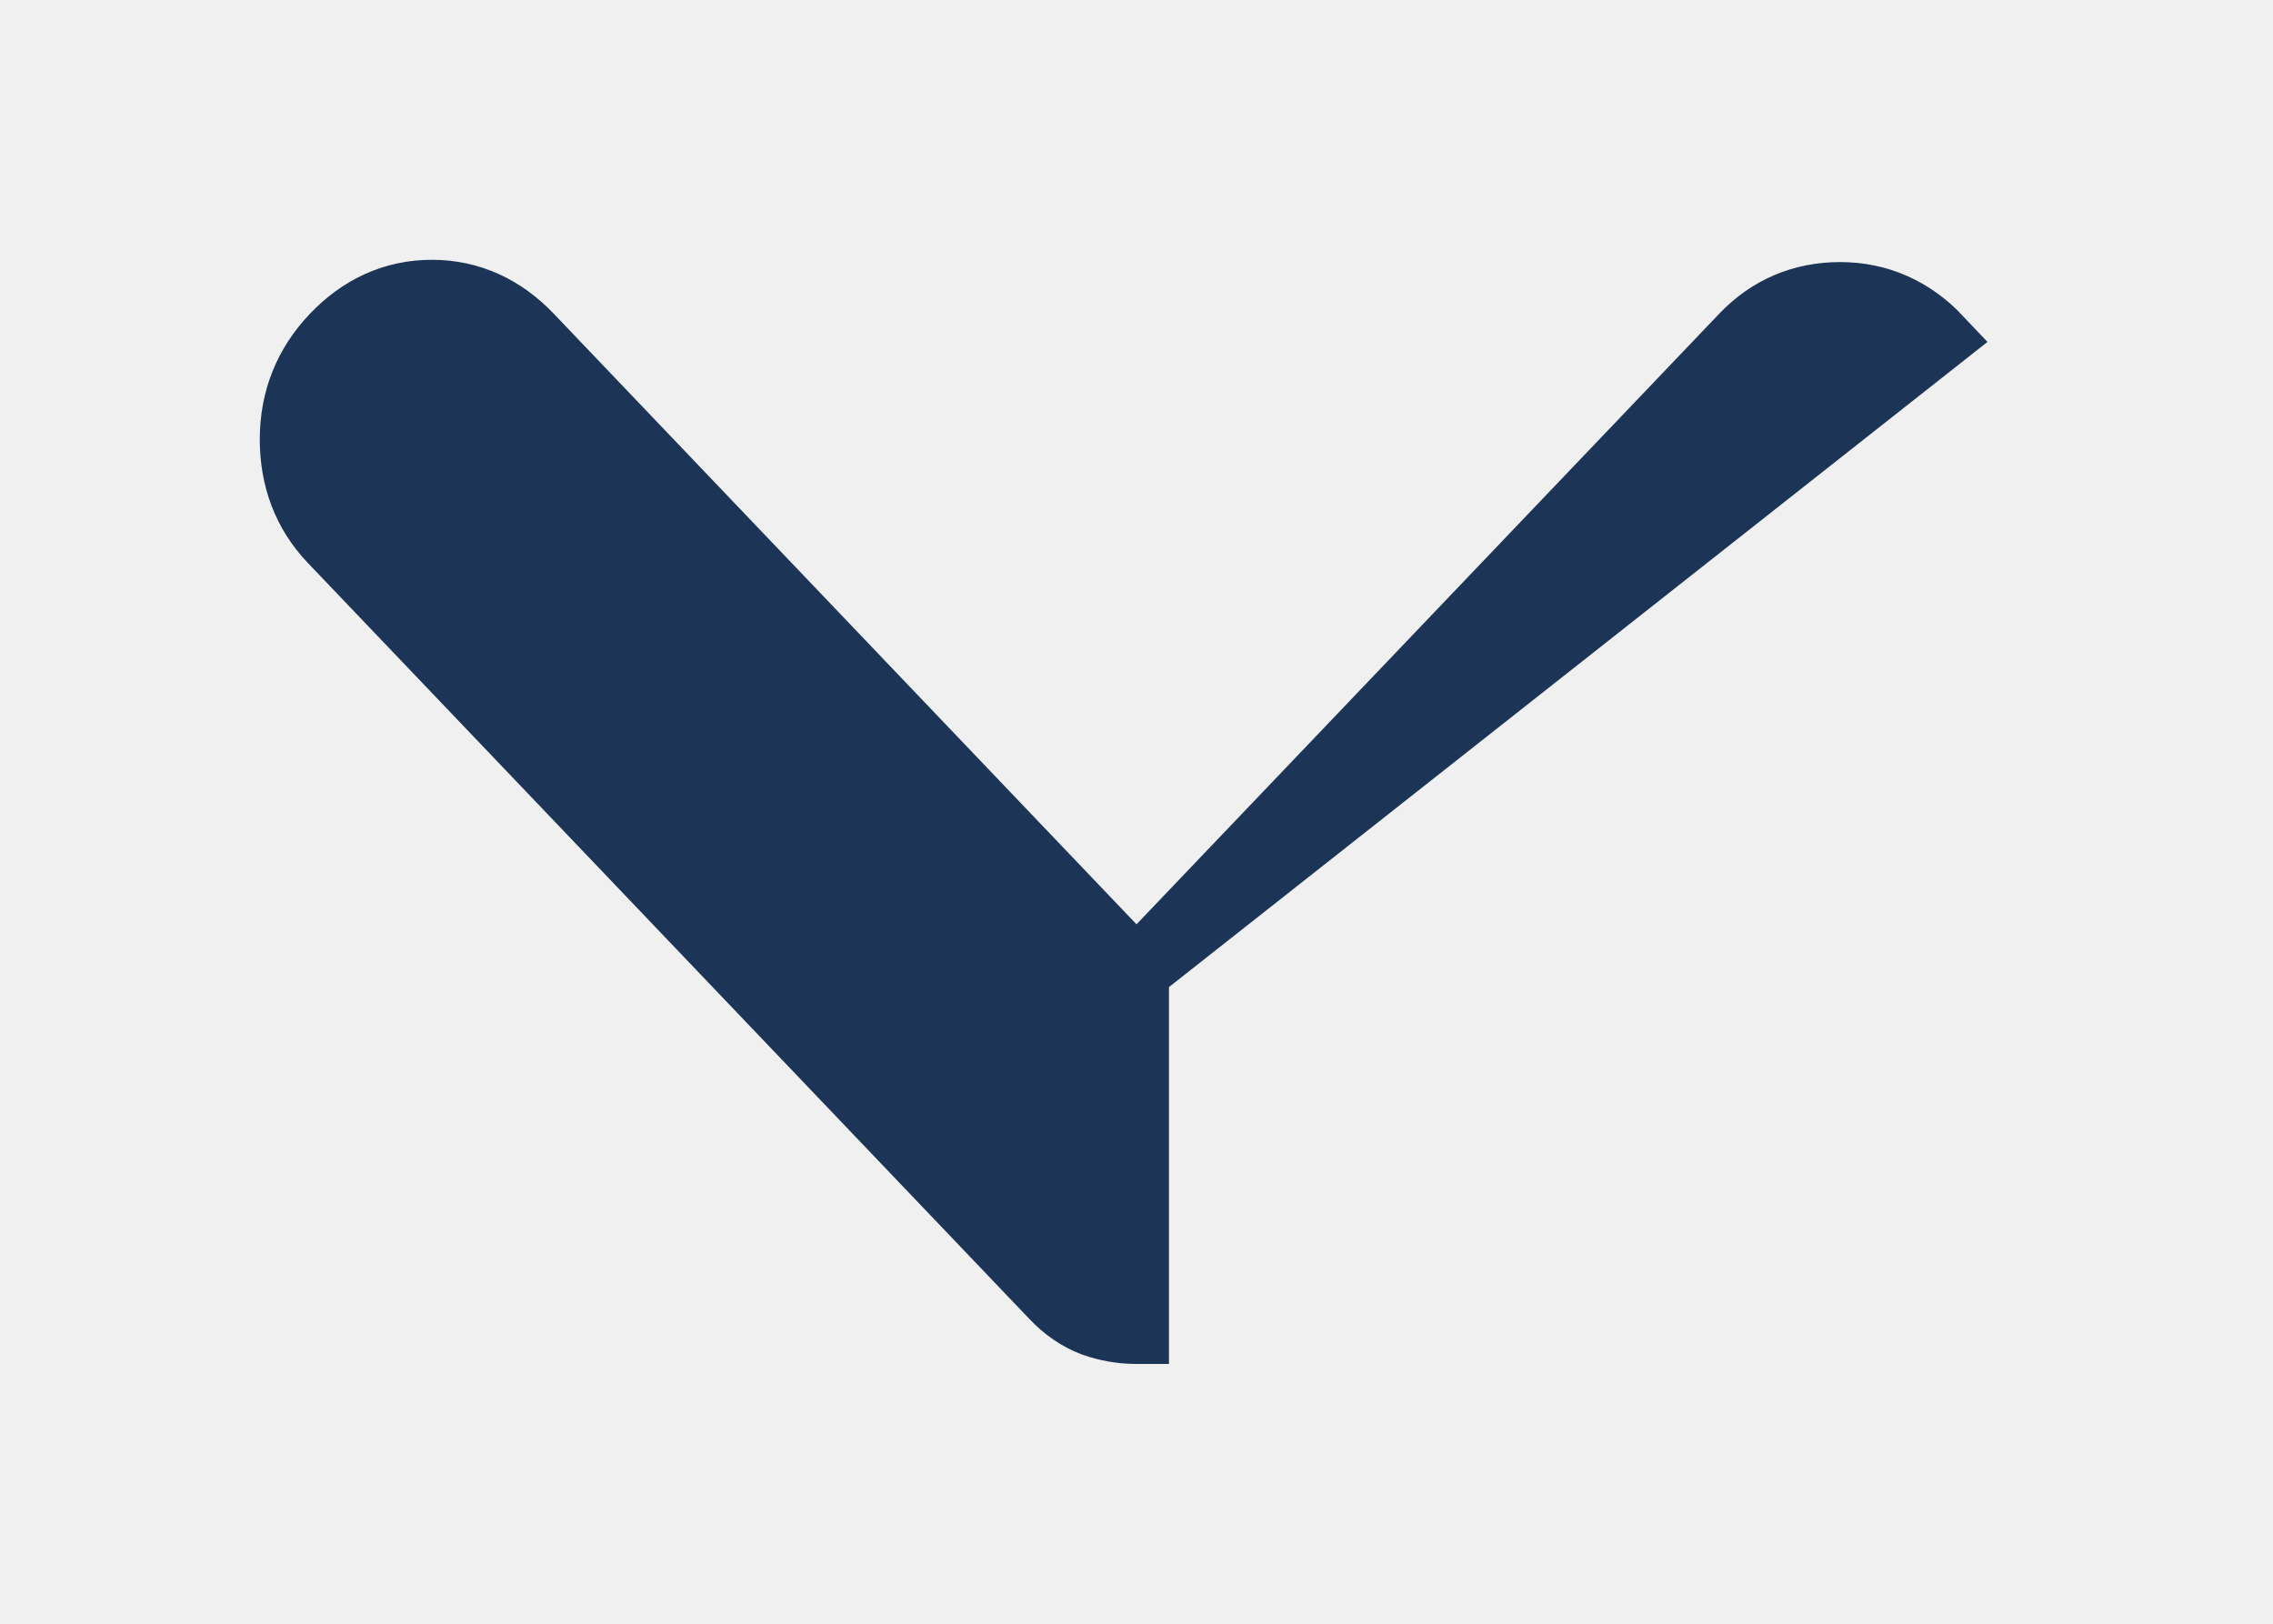
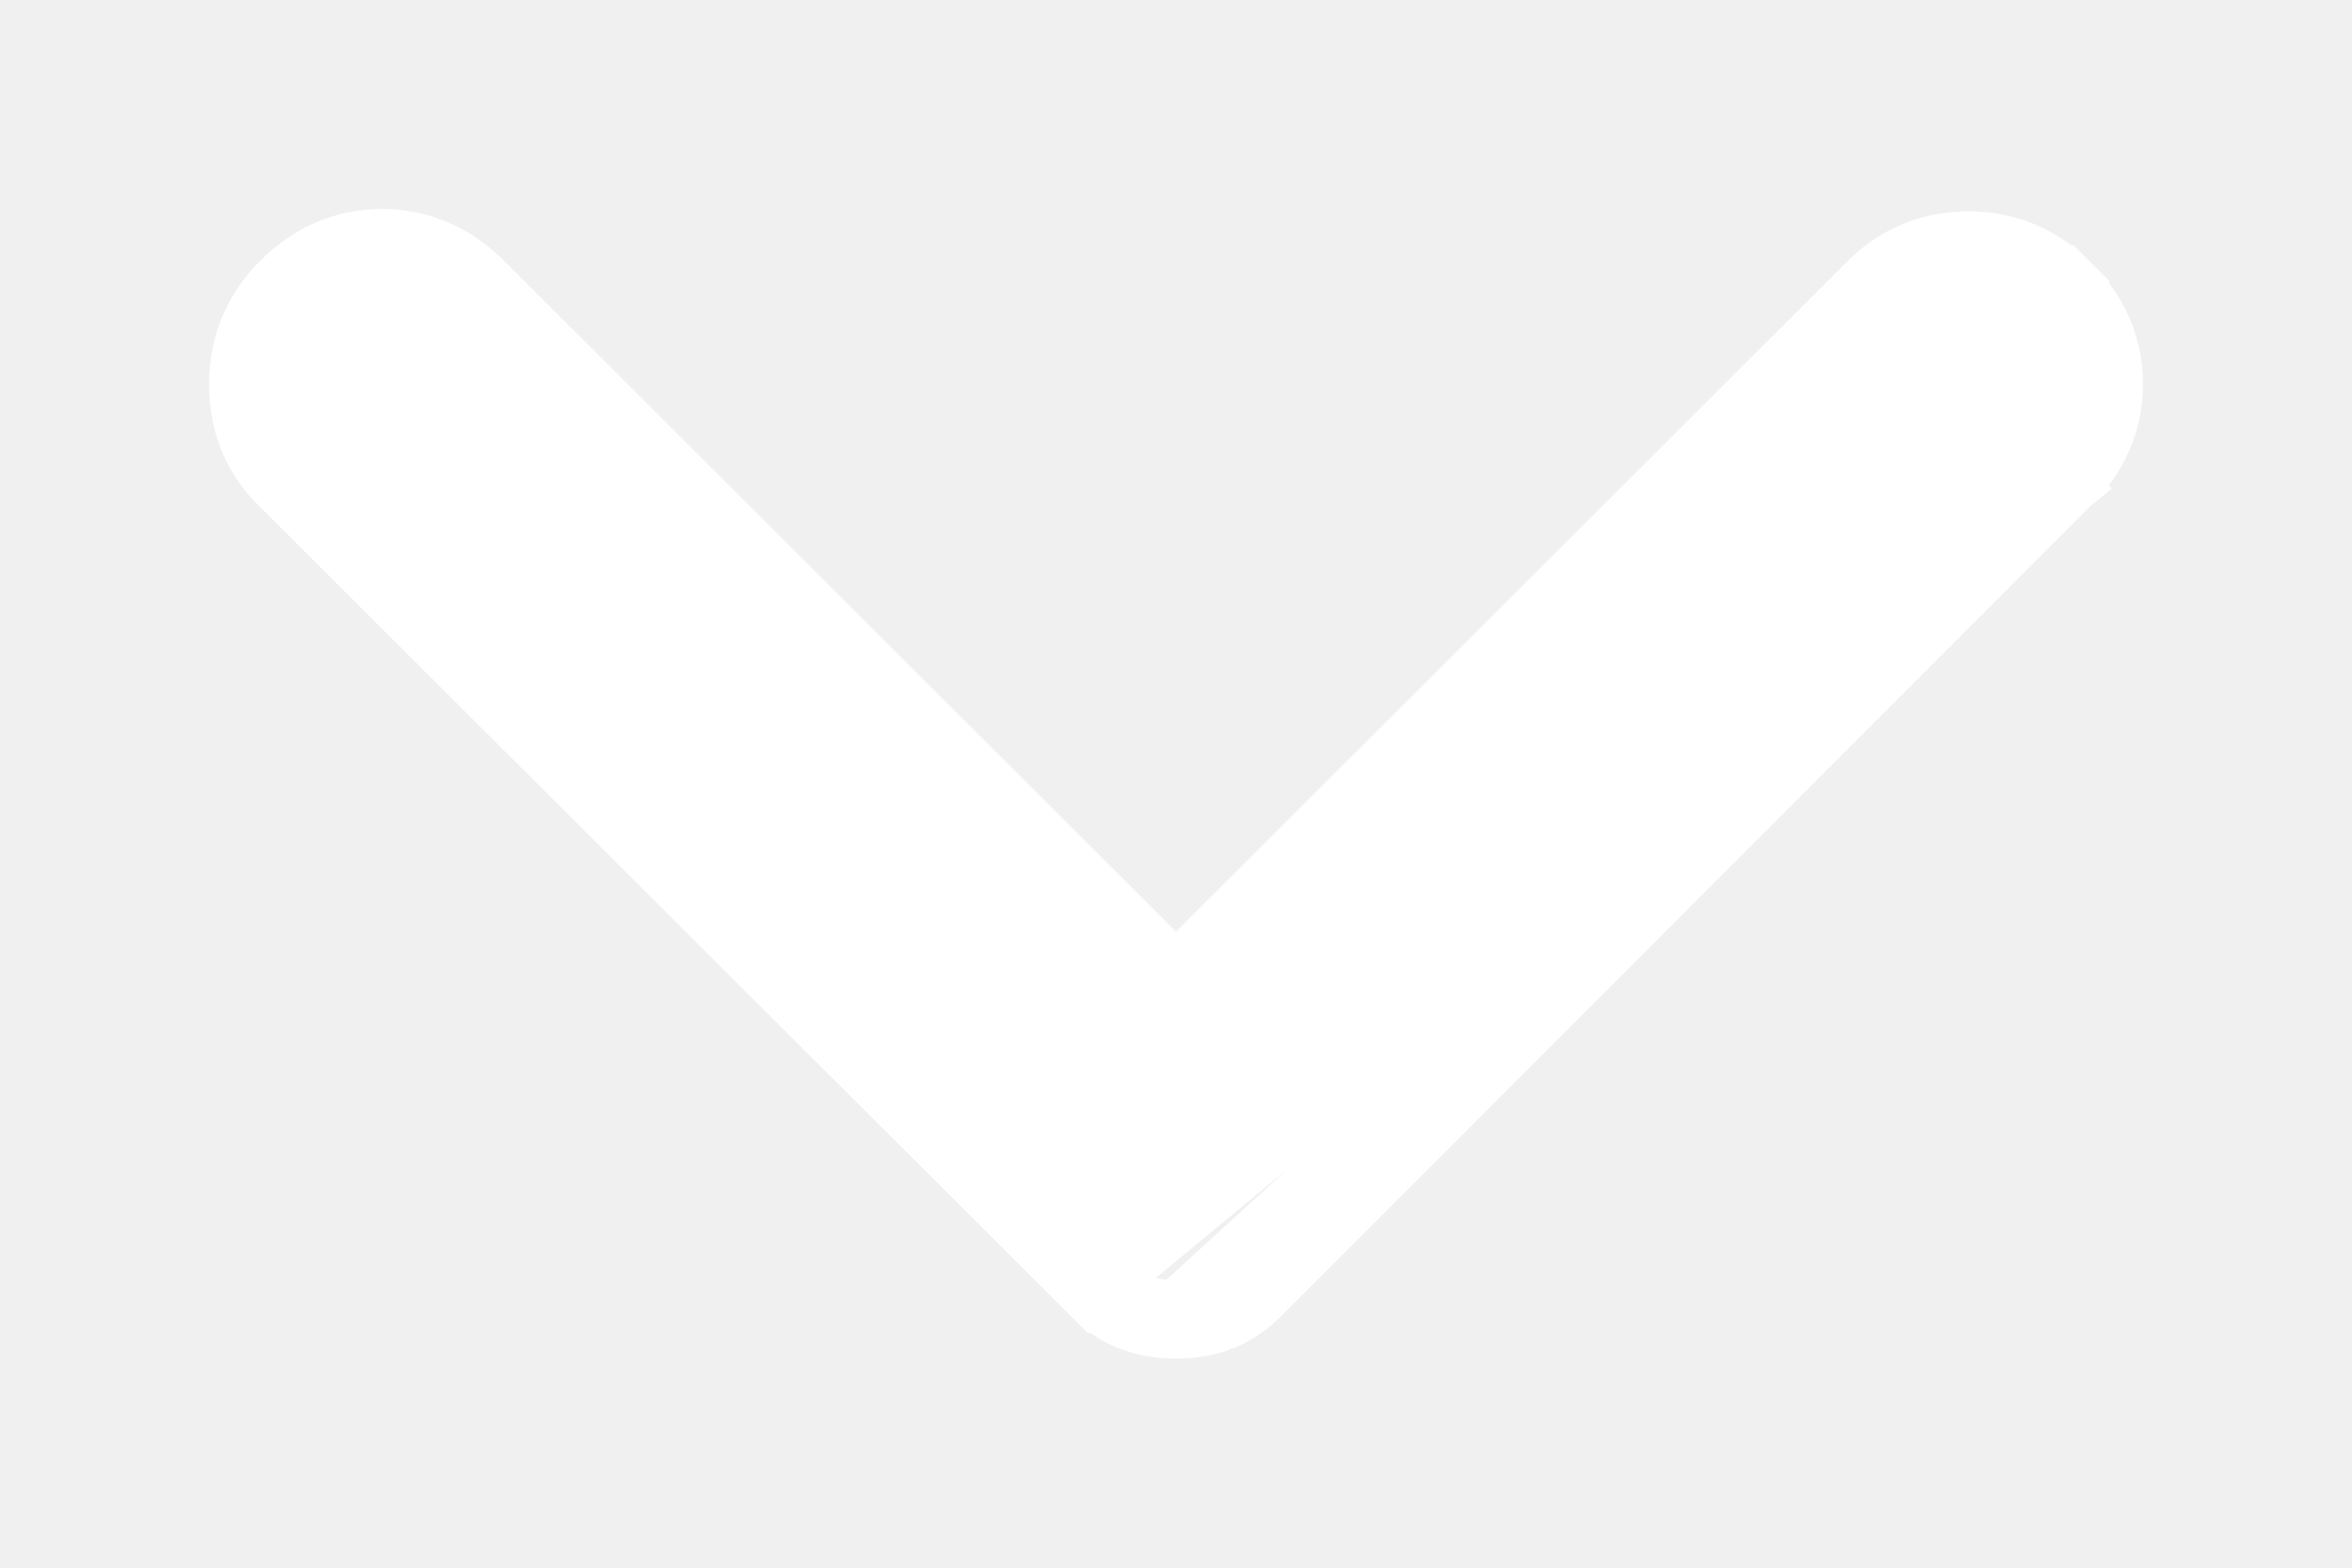
- <svg xmlns="http://www.w3.org/2000/svg" width="7" height="5" viewBox="0 0 7 5" fill="none">
-   <path d="M3.5 2.991L1.633 1.035C1.55 0.948 1.448 0.9 1.33 0.9C1.212 0.9 1.11 0.948 1.027 1.035C0.943 1.123 0.9 1.23 0.9 1.353C0.9 1.473 0.939 1.579 1.02 1.664L3.243 3.993C3.243 3.993 3.243 3.993 3.243 3.993C3.278 4.03 3.319 4.059 3.366 4.077C3.409 4.092 3.453 4.1 3.499 4.1C3.5 4.1 3.5 4.1 3.5 4.1V2.991ZM3.5 2.991L5.367 1.035C5.448 0.95 5.55 0.907 5.667 0.907C5.786 0.907 5.89 0.954 5.973 1.042L3.5 2.991Z" fill="#1C3557" stroke="#1C3557" stroke-width="0.2" />
+ <svg xmlns="http://www.w3.org/2000/svg" width="9" height="6" viewBox="0 0 9 6" fill="none">
+   <path d="M7.932 1.863L4.829 4.969L4.829 4.969C4.783 5.015 4.731 5.05 4.672 5.071C4.617 5.091 4.56 5.1 4.5 5.1M7.932 1.863L4.5 5M7.932 1.863L7.861 1.793L7.932 1.863L7.932 1.863C8.042 1.754 8.1 1.621 8.1 1.47C8.1 1.319 8.042 1.186 7.932 1.077L7.861 1.147L7.932 1.077C7.822 0.967 7.688 0.909 7.534 0.909C7.382 0.909 7.25 0.962 7.144 1.067L4.5 3.707L1.856 1.067C1.746 0.958 1.613 0.9 1.462 0.9C1.31 0.9 1.178 0.958 1.068 1.067C0.957 1.178 0.9 1.314 0.9 1.47C0.9 1.624 0.952 1.757 1.059 1.863L4.171 4.969L7.932 1.863ZM4.5 5.1L4.5 5M4.5 5.1C4.5 5.1 4.5 5.1 4.5 5.1L4.5 5M4.5 5.1C4.44 5.1 4.383 5.091 4.328 5.071C4.269 5.051 4.217 5.015 4.171 4.969L4.171 4.969L4.241 4.899C4.278 4.936 4.318 4.962 4.361 4.977C4.405 4.992 4.451 5 4.5 5" fill="white" stroke="white" stroke-width="0.2" />
</svg>
